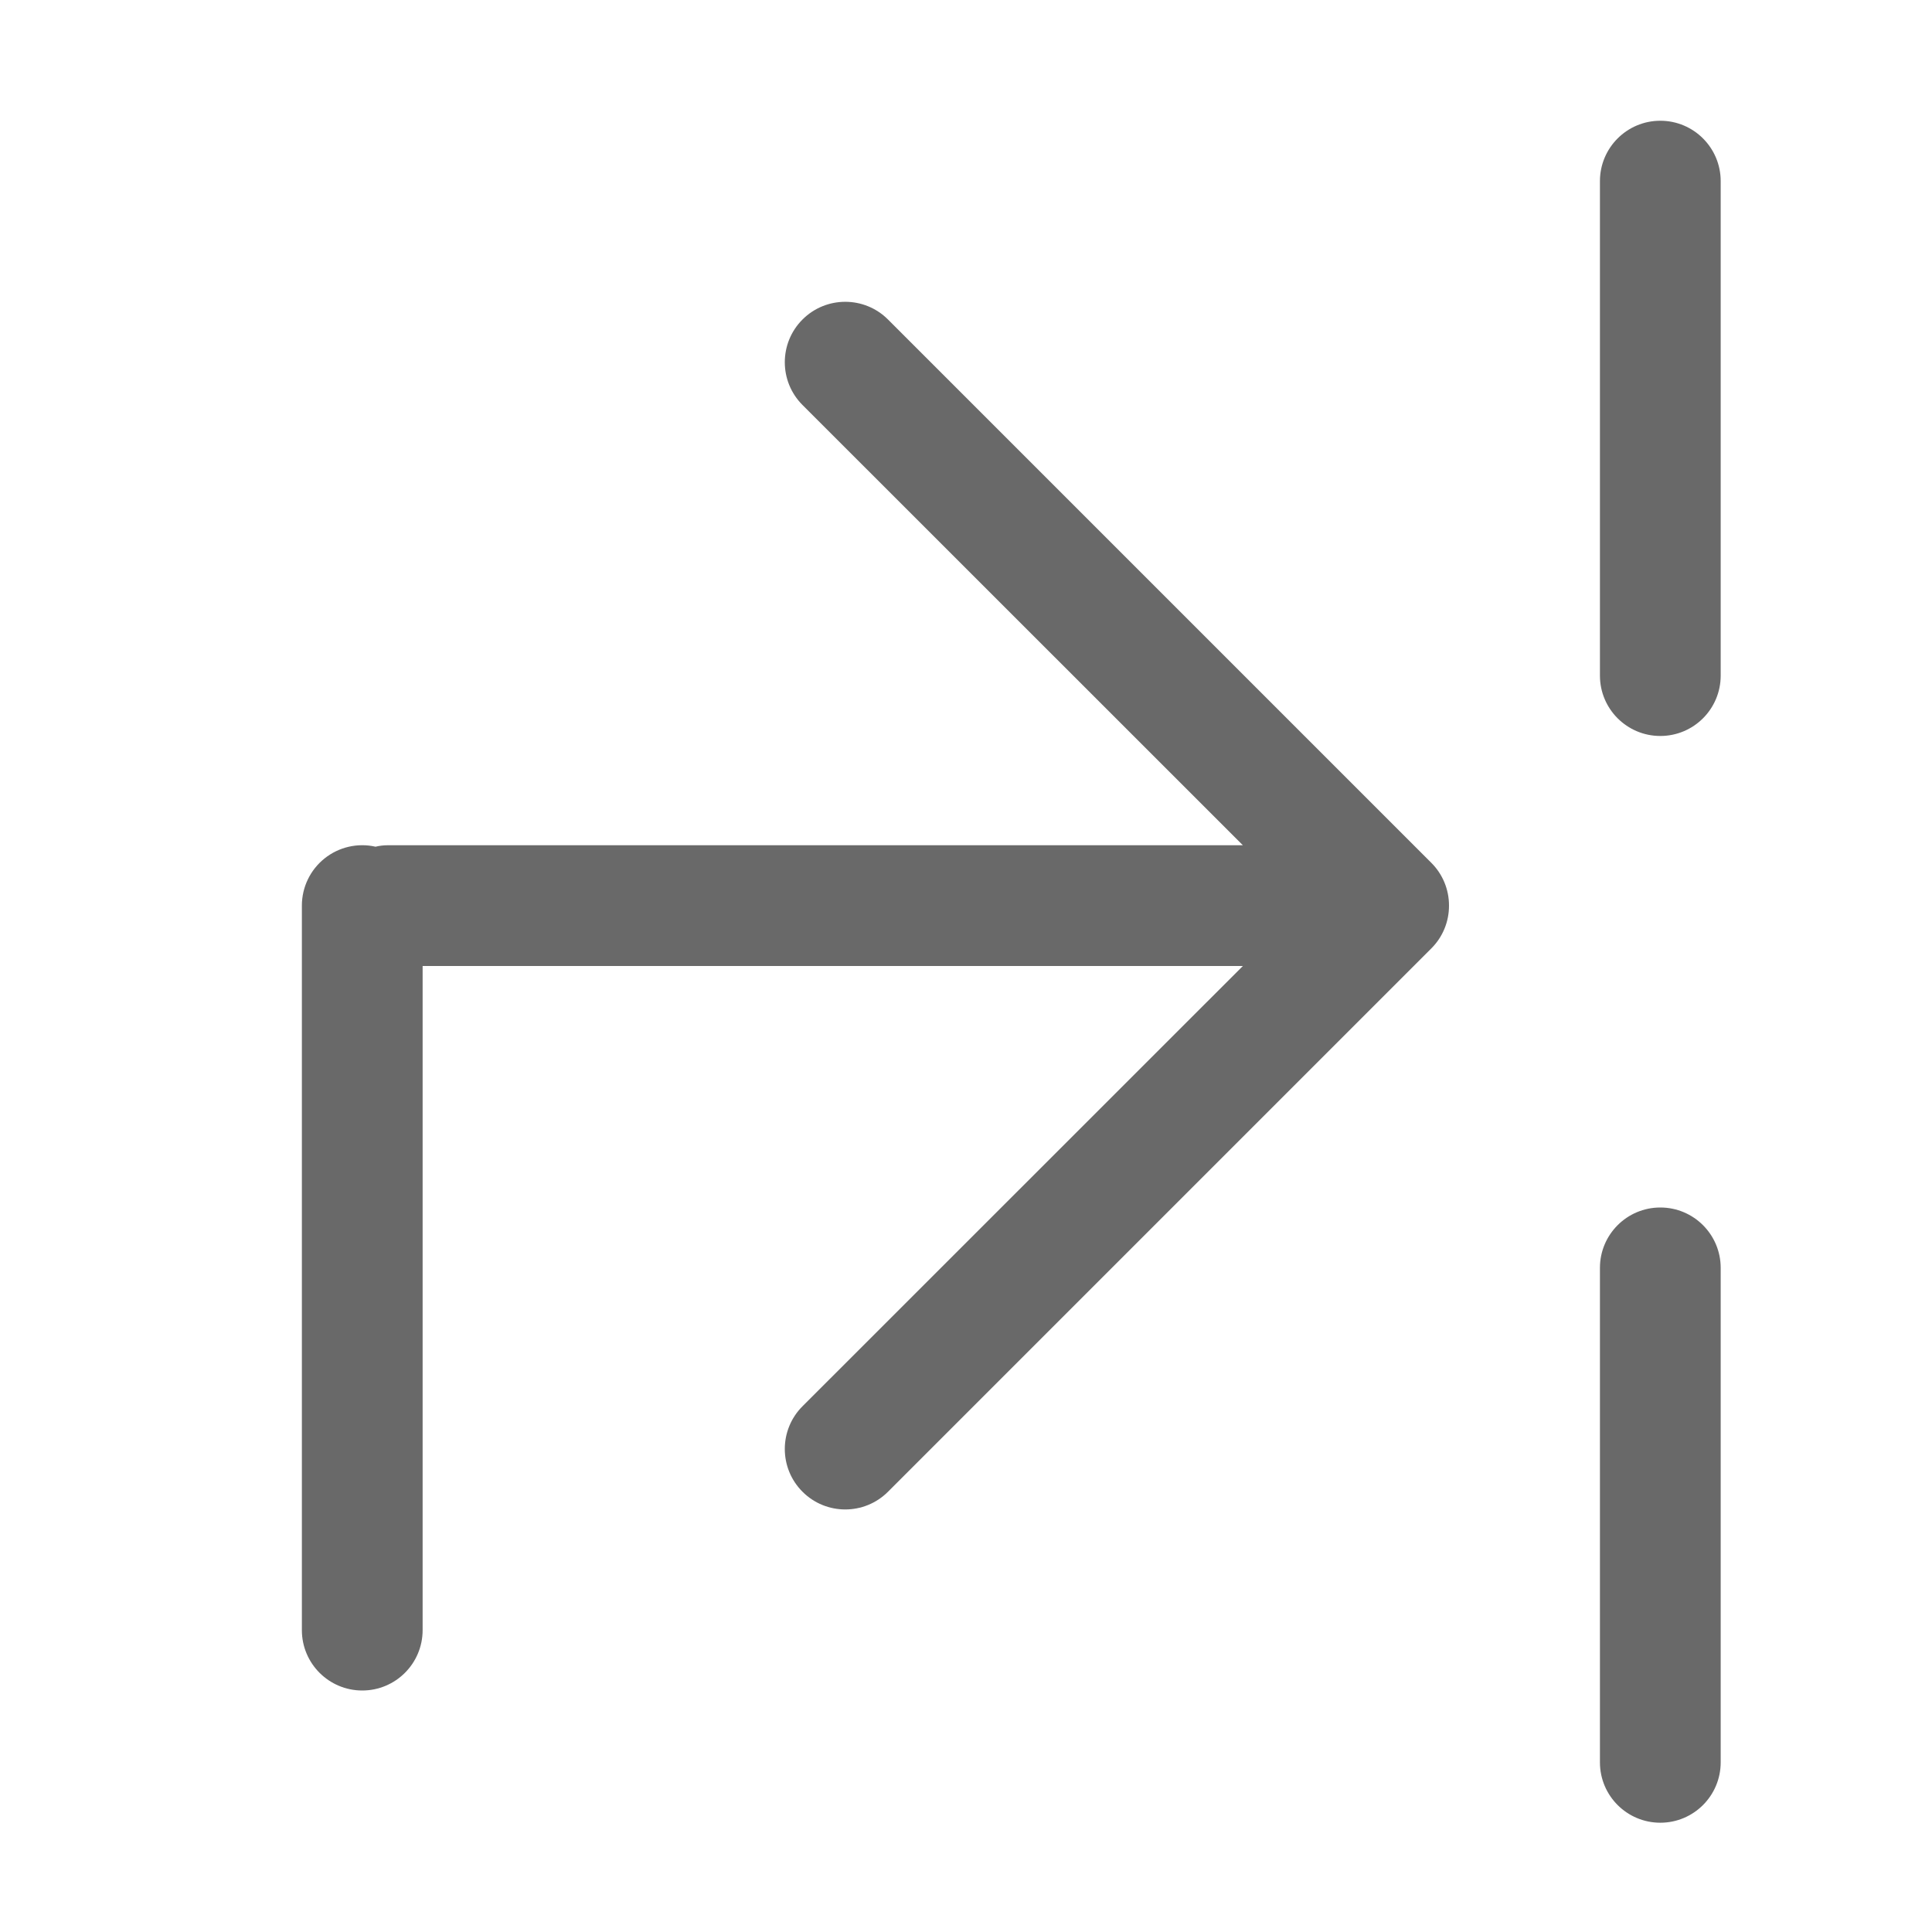
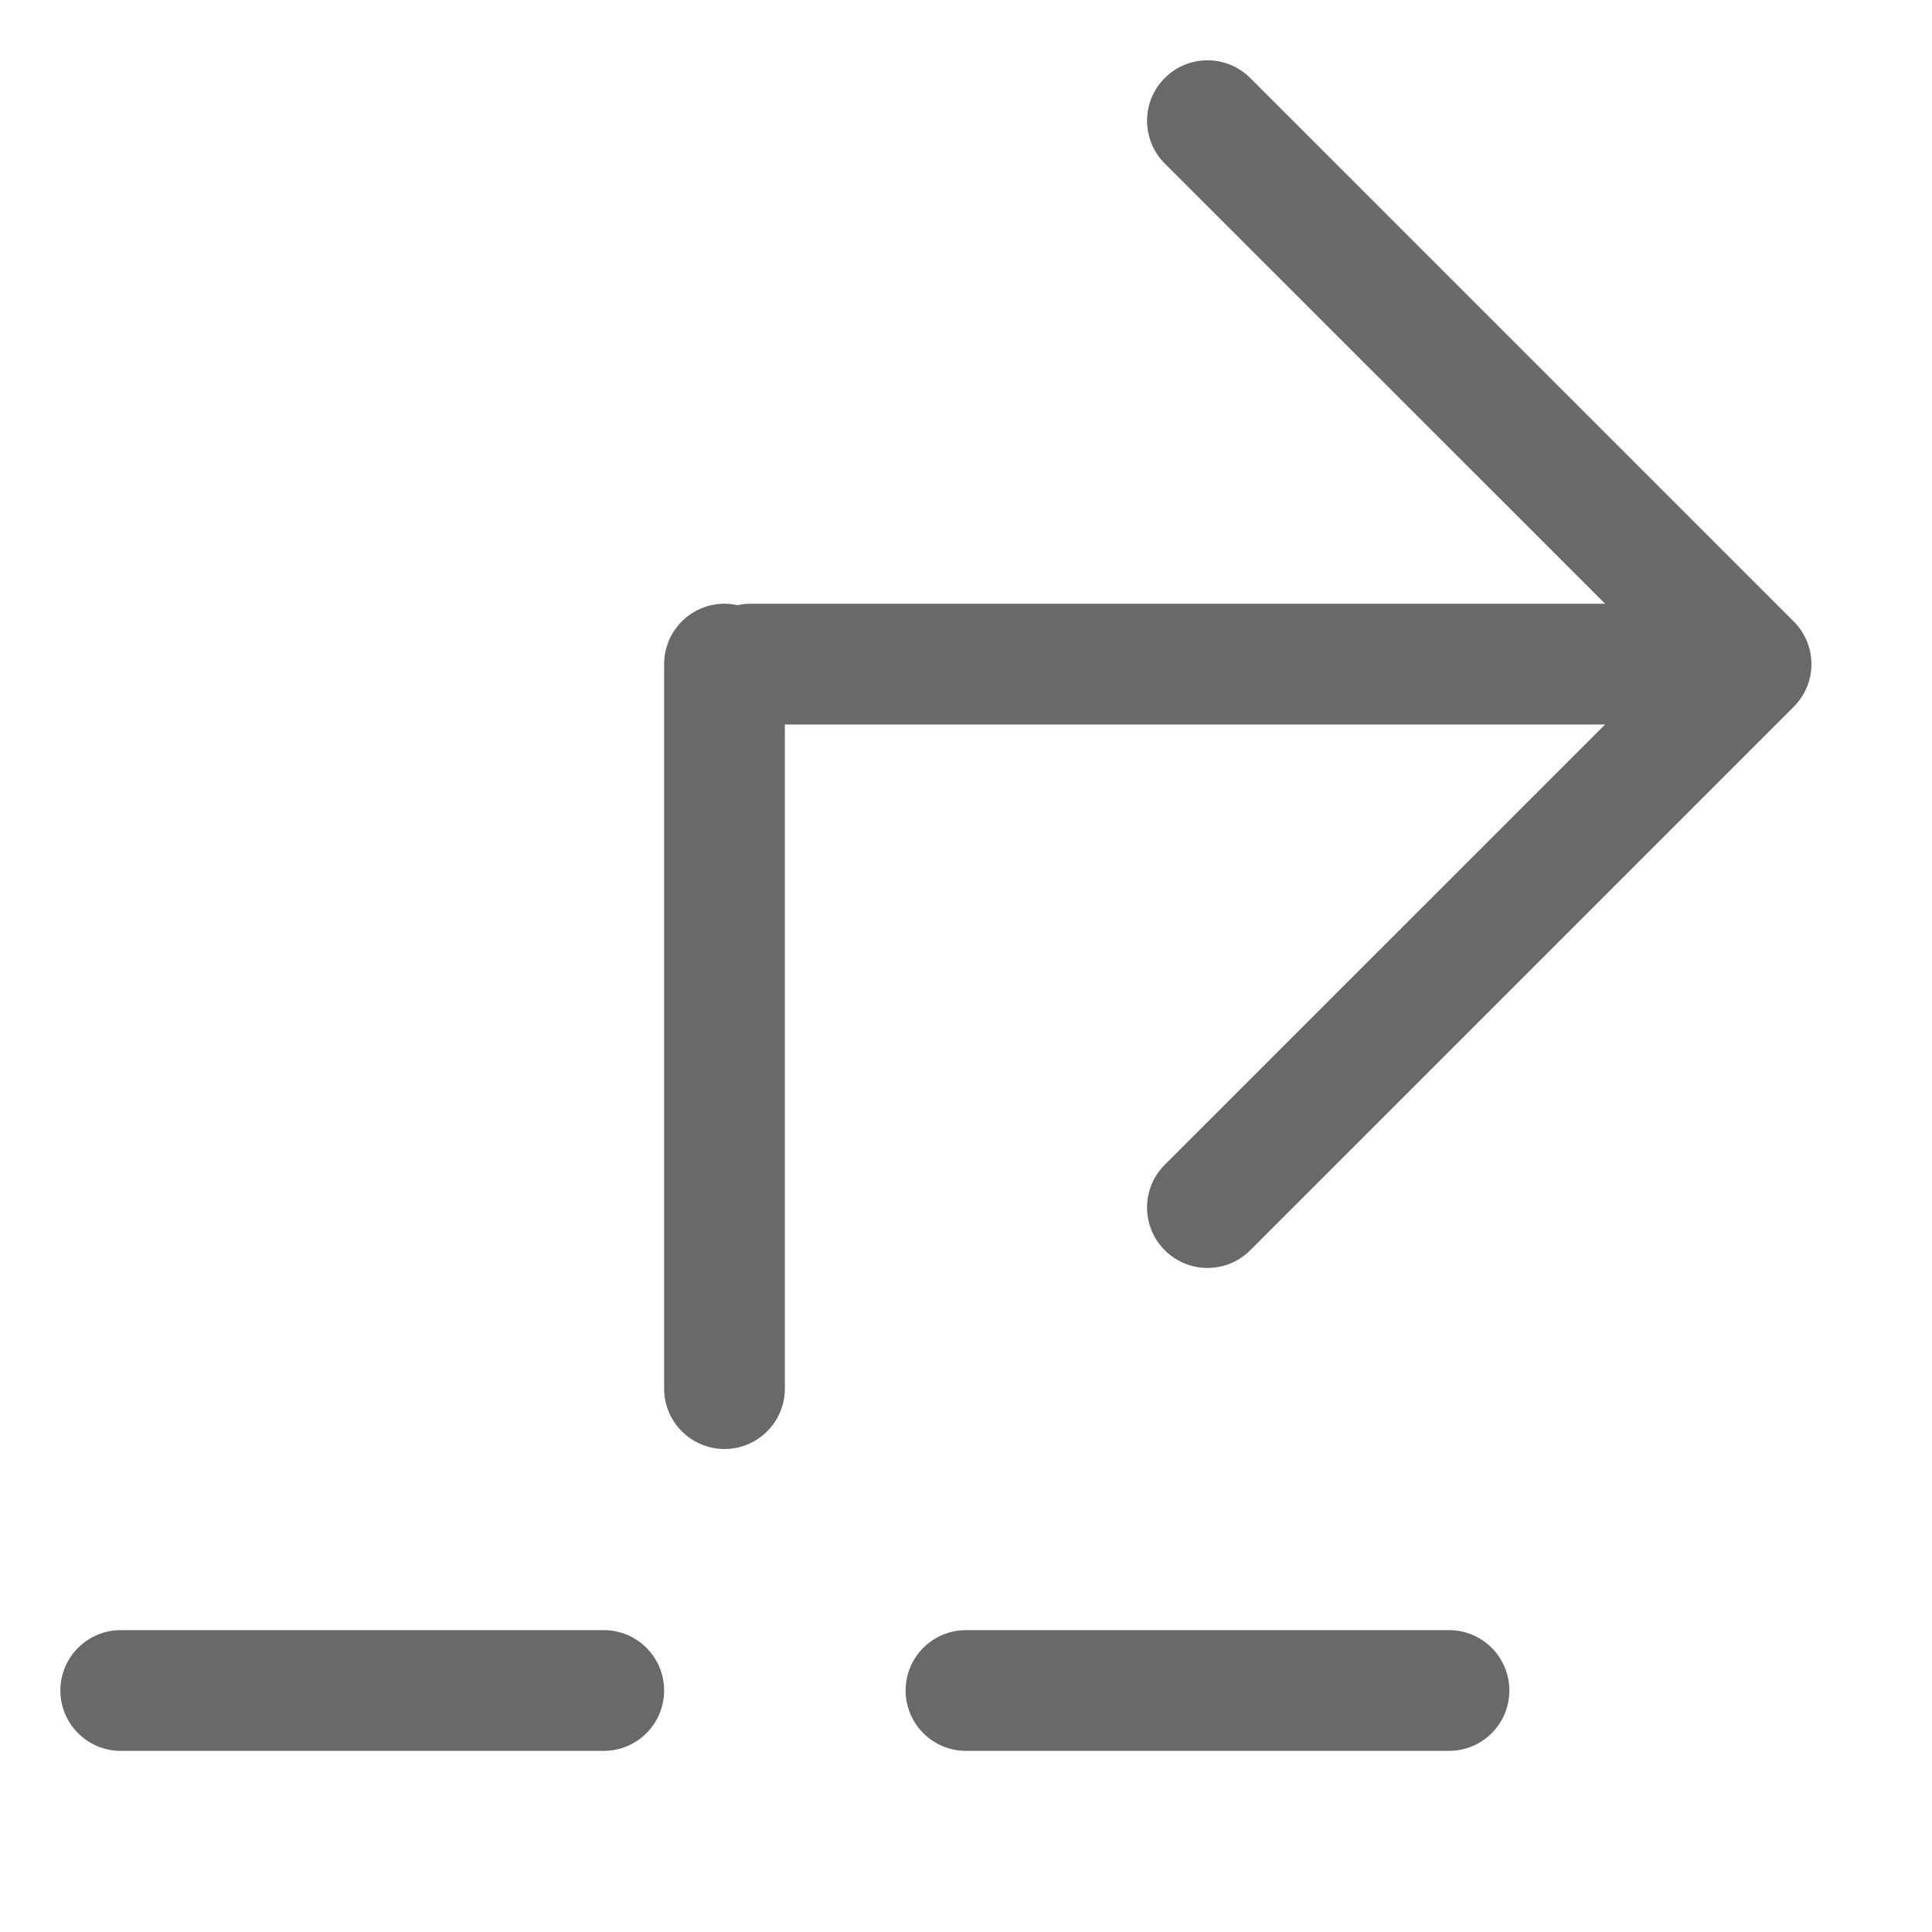
<svg xmlns="http://www.w3.org/2000/svg" width="16" height="16" viewBox="0 0 16 16">
  <g fill="#696969" fill-rule="evenodd">
-     <path d="M14.25 14.595V10.5a.5.5 0 0 0-1 0v4.095a.5.5 0 0 0 1 0zM14.25 5.595V1.5a.5.5 0 0 0-1 0v4.095a.5.5 0 0 0 1 0zM12 7.5a.498.498 0 0 1-.146.354l-4.5 4.5a.5.5 0 0 1-.708-.708L10.293 8H3.5v5.5a.5.5 0 1 1-1 0v-6a.5.5 0 0 1 .61-.488.427.427 0 0 1 .1-.012h7.083L6.646 3.354a.5.5 0 1 1 .708-.708l4.5 4.5A.498.498 0 0 1 12 7.5z" />
+     <path d="M5 13.5H1a.5.5 0 1 0 0 1h4a.5.5 0 1 0 0-1zM12 13.5H8a.5.5 0 1 0 0 1h4a.5.5 0 1 0 0-1zM6.11 5.012A.427.427 0 0 1 6.21 5h7.083L9.646 1.354a.5.5 0 1 1 .708-.708l4.5 4.5a.498.498 0 0 1 0 .708l-4.5 4.5a.5.5 0 0 1-.708-.708L13.293 6H6.5v5.5a.5.5 0 1 1-1 0v-6a.5.5 0 0 1 .61-.488z" />
  </g>
</svg>
